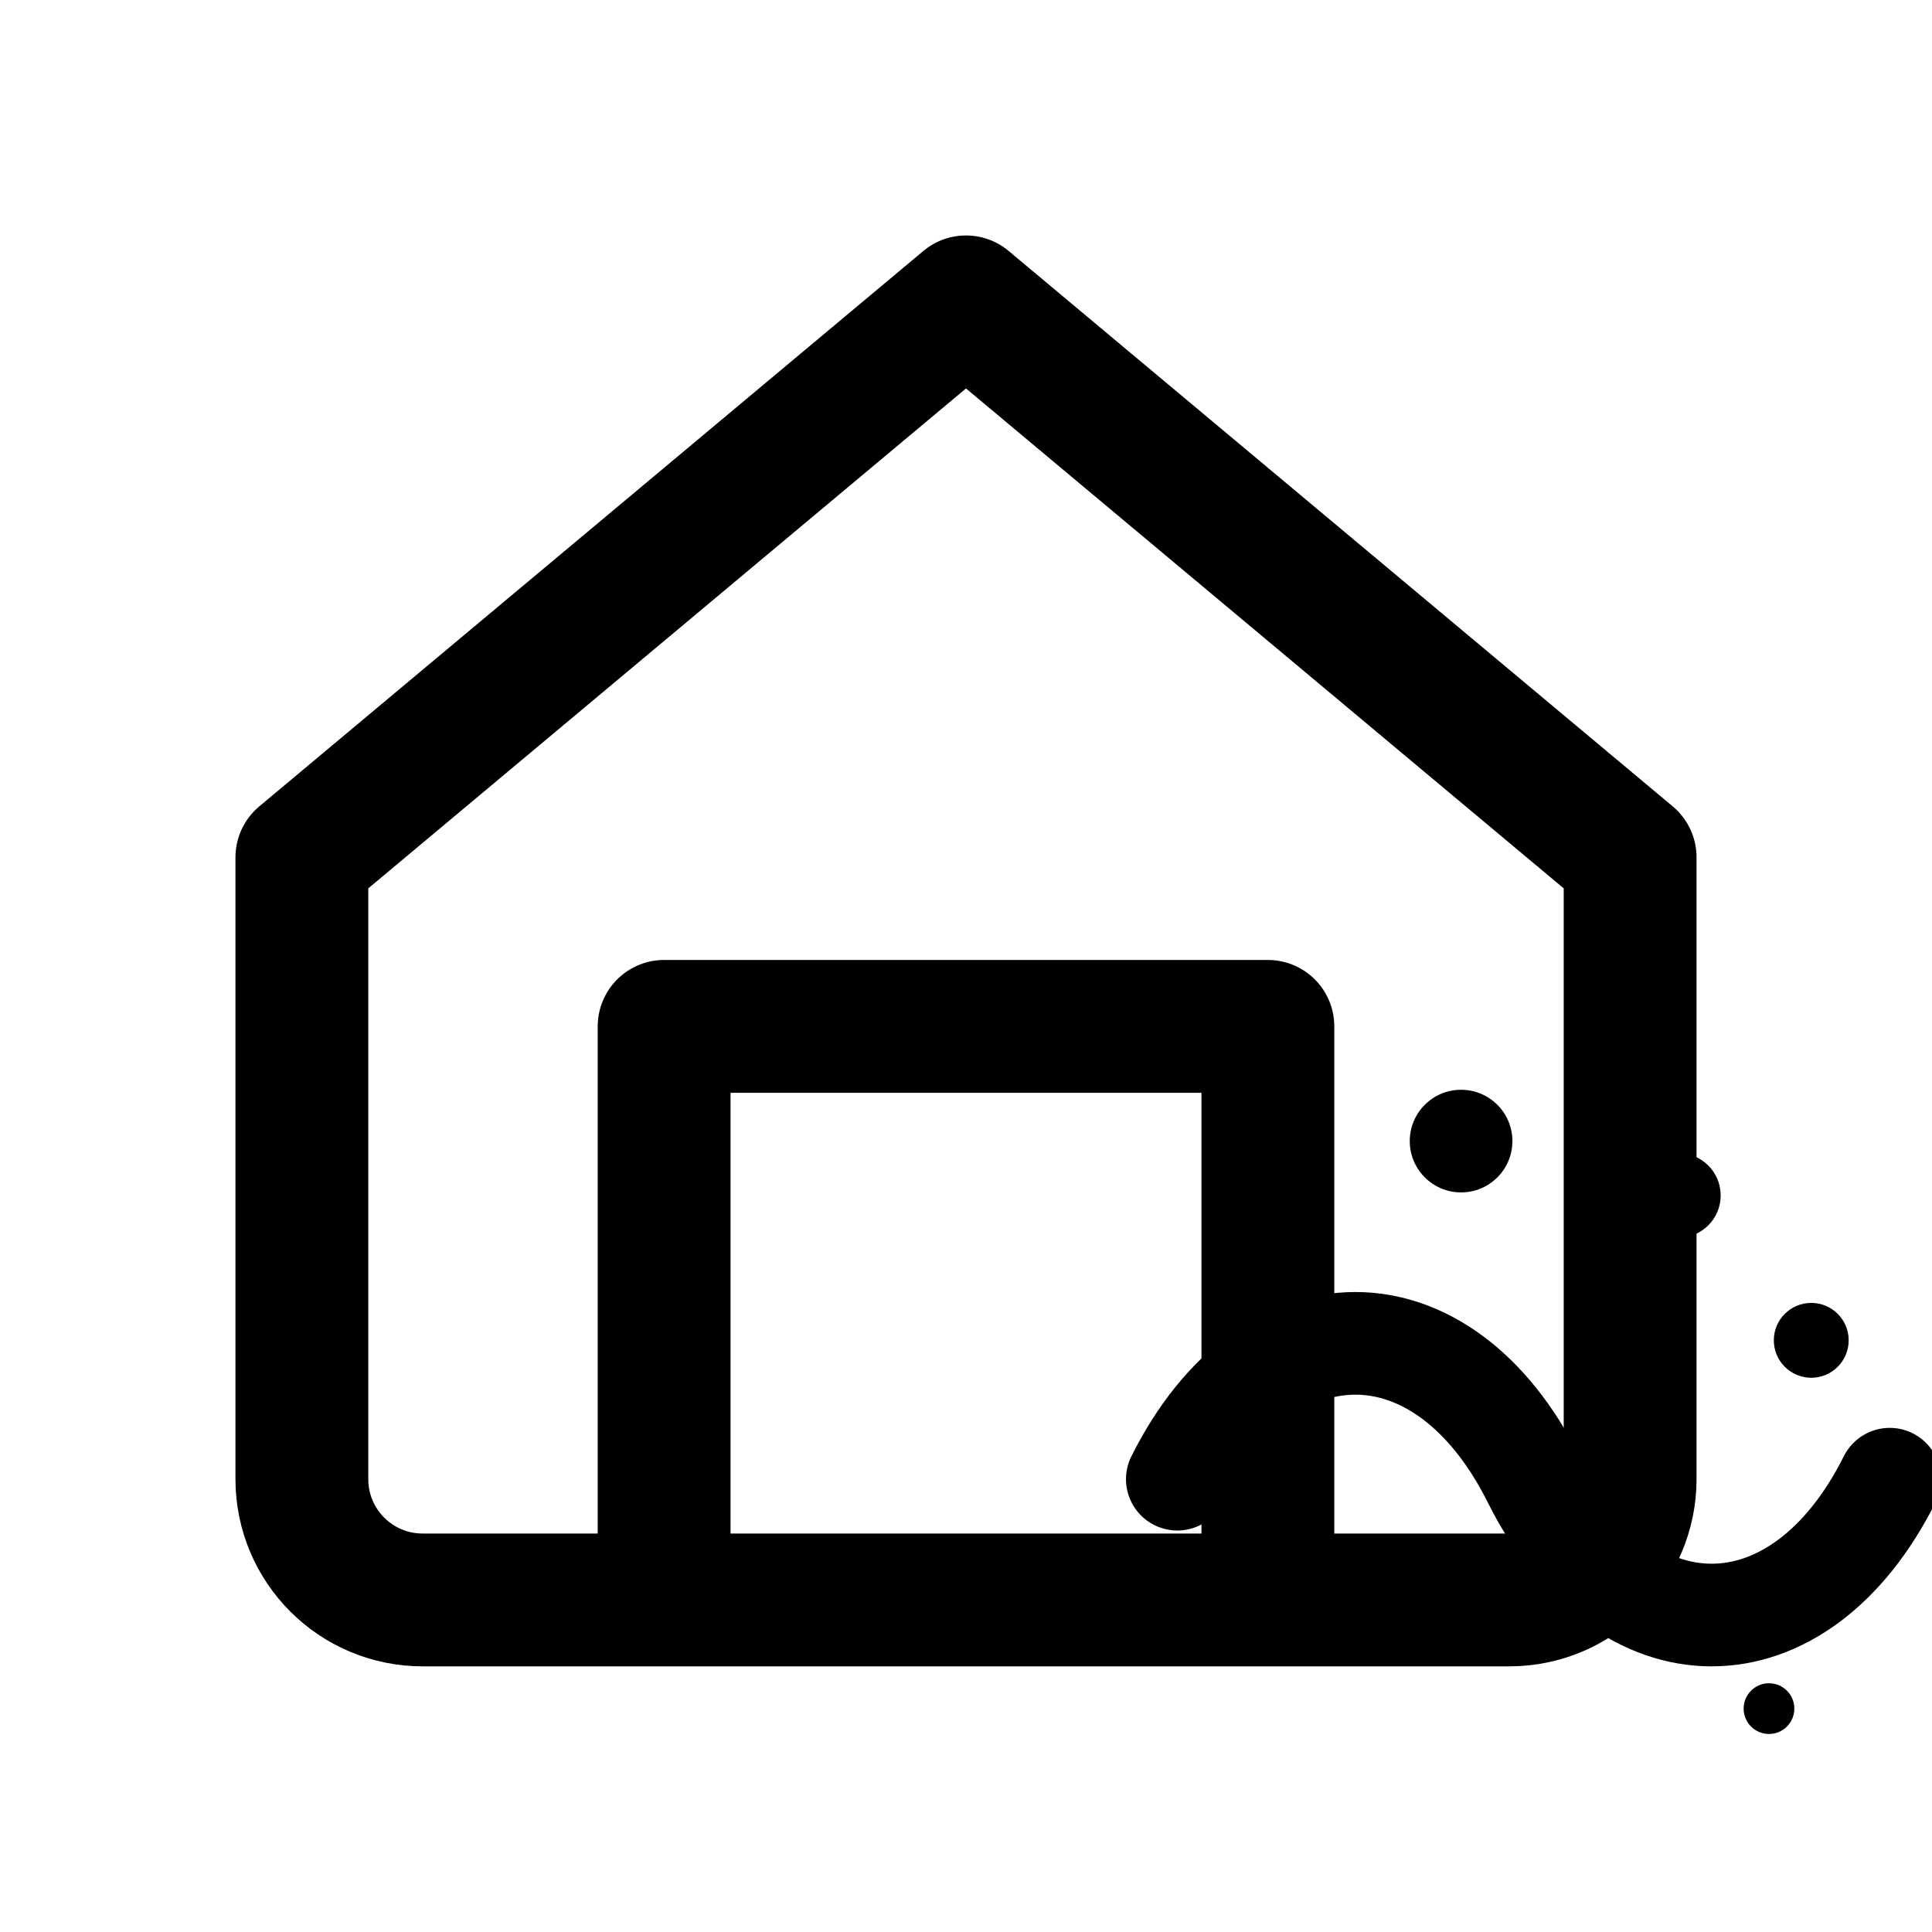
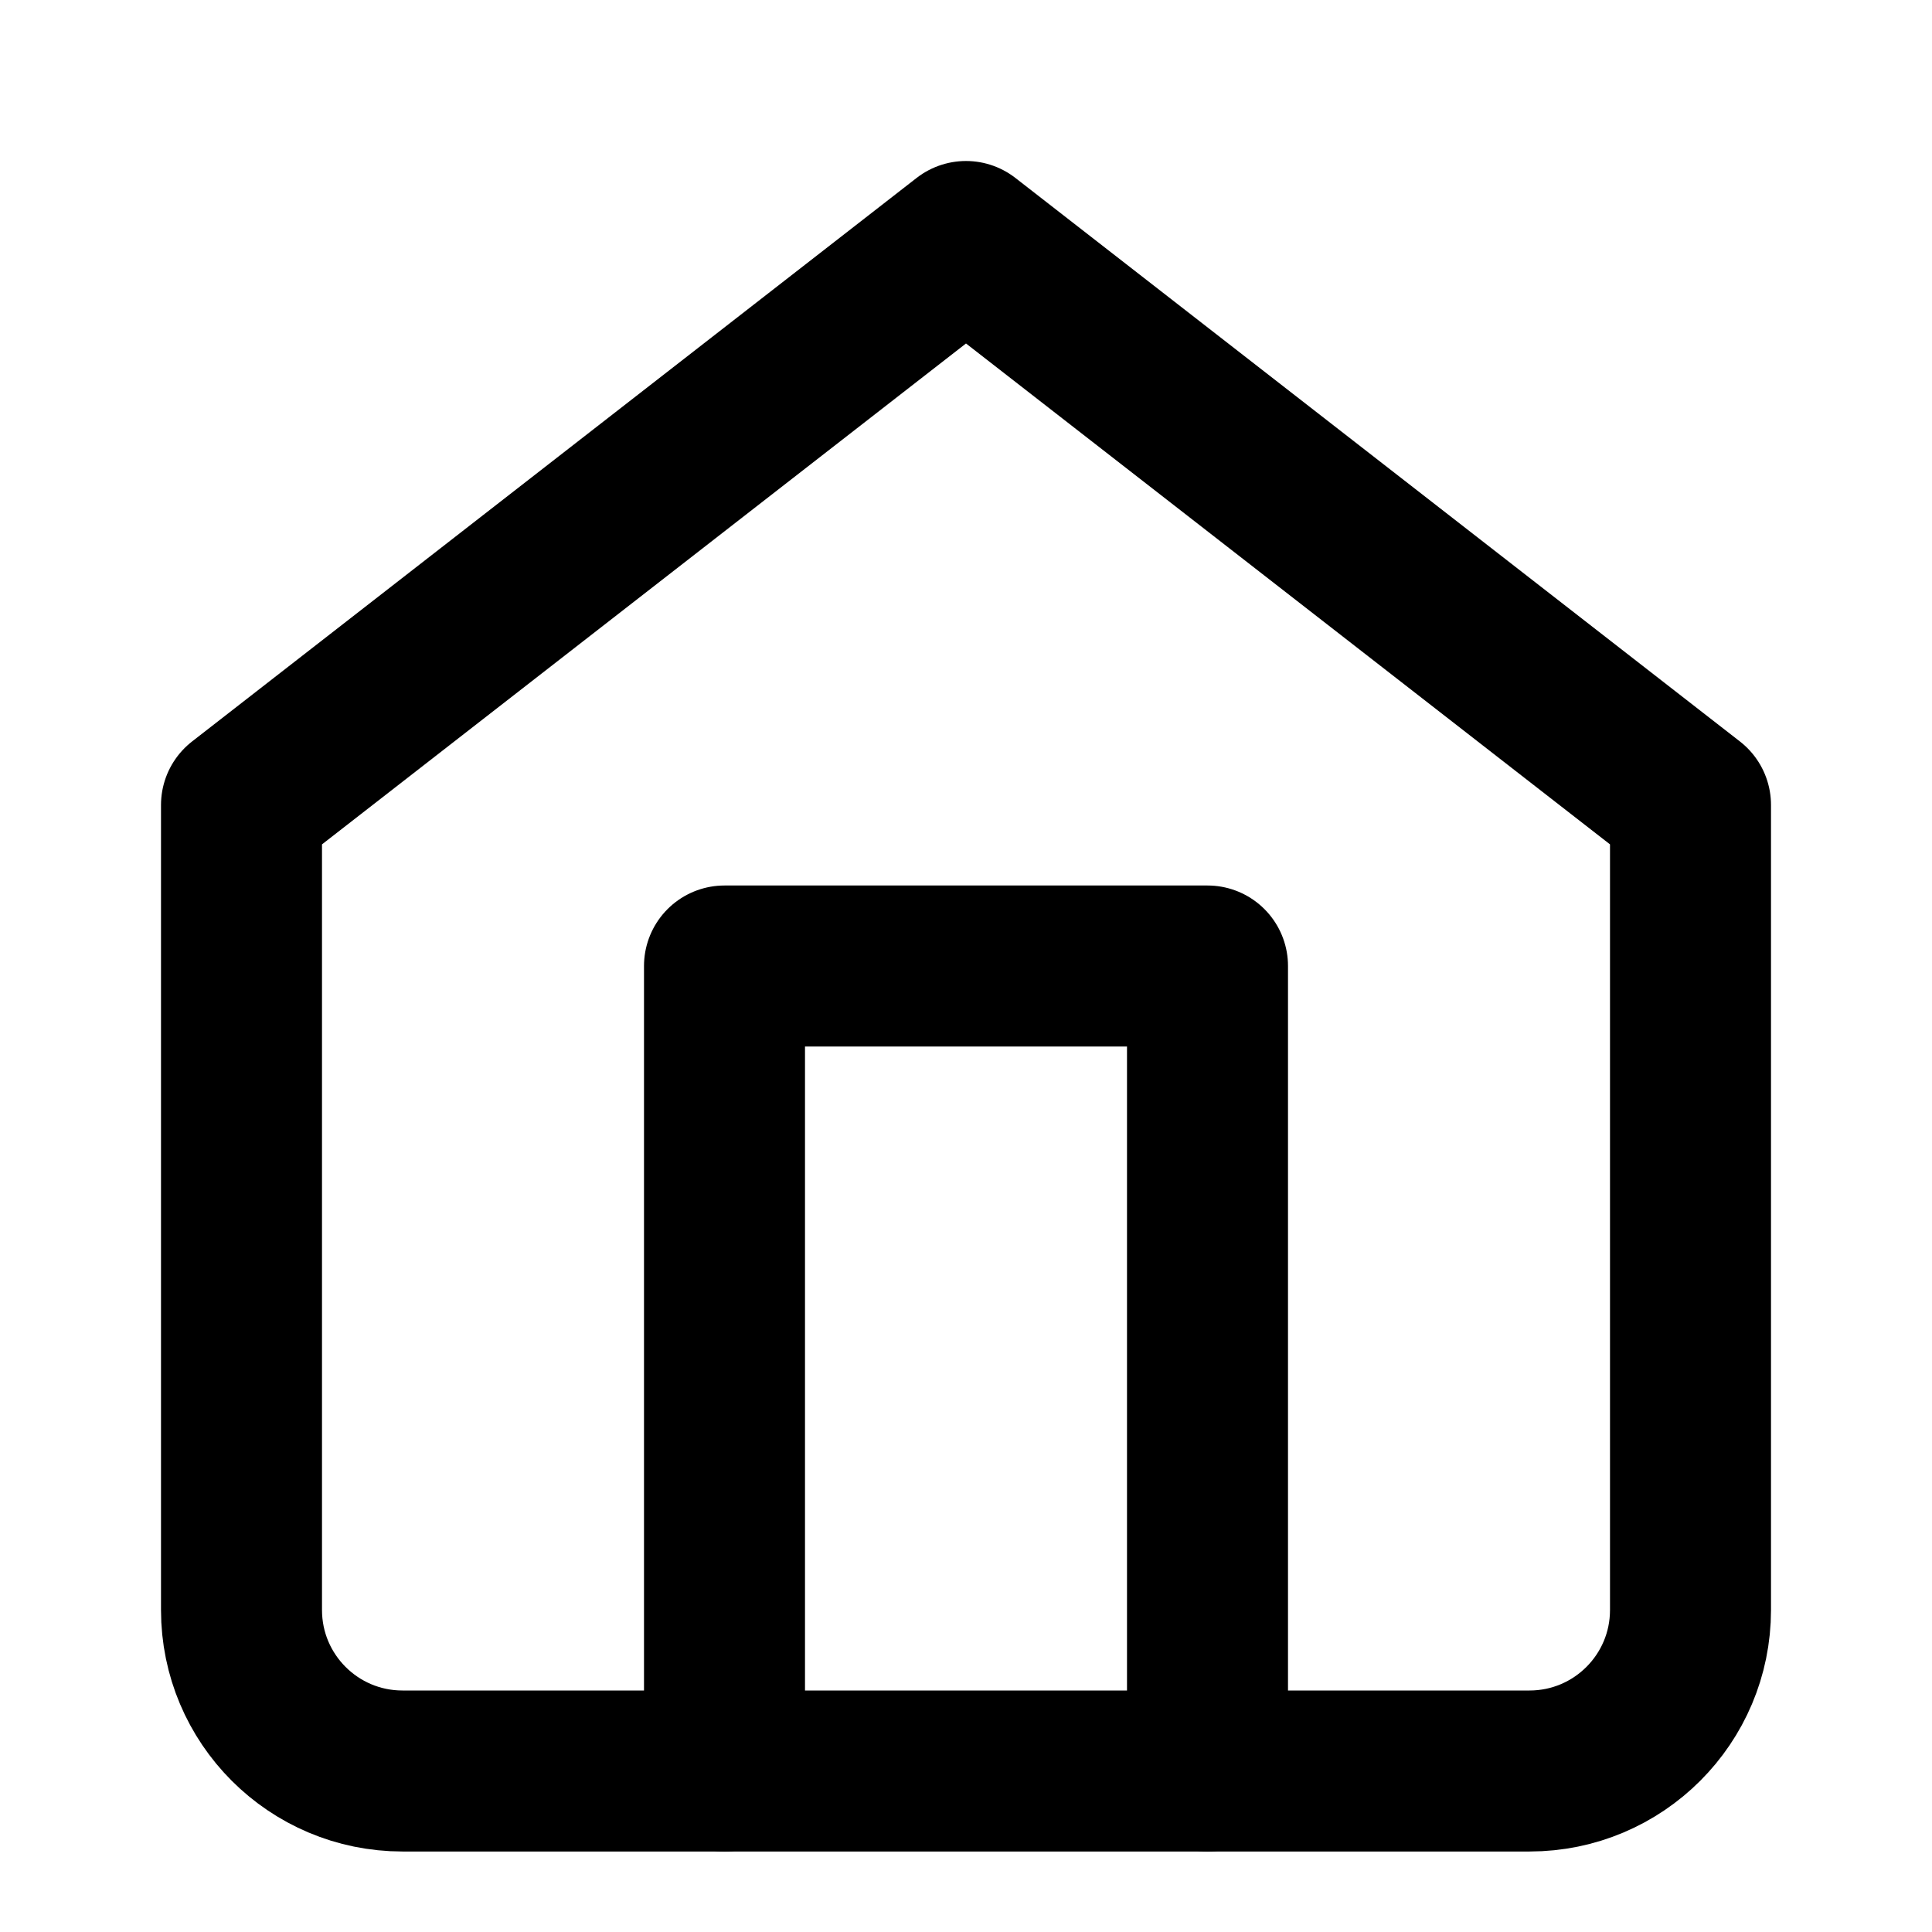
- <svg xmlns="http://www.w3.org/2000/svg" viewBox="0 0 32 32" fill="none" stroke="#000" stroke-width="2.2" stroke-linecap="round" stroke-linejoin="round" role="img" aria-labelledby="title desc">
-   <path d="M5 14.2 16 5l11 9.2v10.3a2 2 0 0 1-2 2H7a2 2 0 0 1-2-2Z" />
-   <path d="M11 26V17h10v9" />
-   <g id="binzeo-signature" stroke="#000" fill="none" stroke-linecap="round" stroke-linejoin="round">
-     <path d="M19.5 24.5c1.5-3 4.4-3 5.9 0s4.4 3 5.9 0" stroke-width="1.7" />
-     <g fill="#000" stroke="none">
-       <circle cx="24.2" cy="18.9" r=".85" />
-       <circle cx="27.8" cy="19.8" r=".7" />
-       <circle cx="30" cy="22.2" r=".62" />
-       <circle cx="30.4" cy="25.4" r=".5" />
-       <circle cx="29.3" cy="28.3" r=".42" />
-     </g>
-   </g>
+ <svg xmlns="http://www.w3.org/2000/svg" viewBox="0 0 24 24" fill="none" stroke="#000000" stroke-width="2" stroke-linecap="round" stroke-linejoin="round" role="img" aria-label="home icon">
+   <path d="m3 10 9-7 9 7v10a2 2 0 0 1-2 2H5a2 2 0 0 1-2-2Z" />
+   <path d="M9 22V12h6v10" />
</svg>
